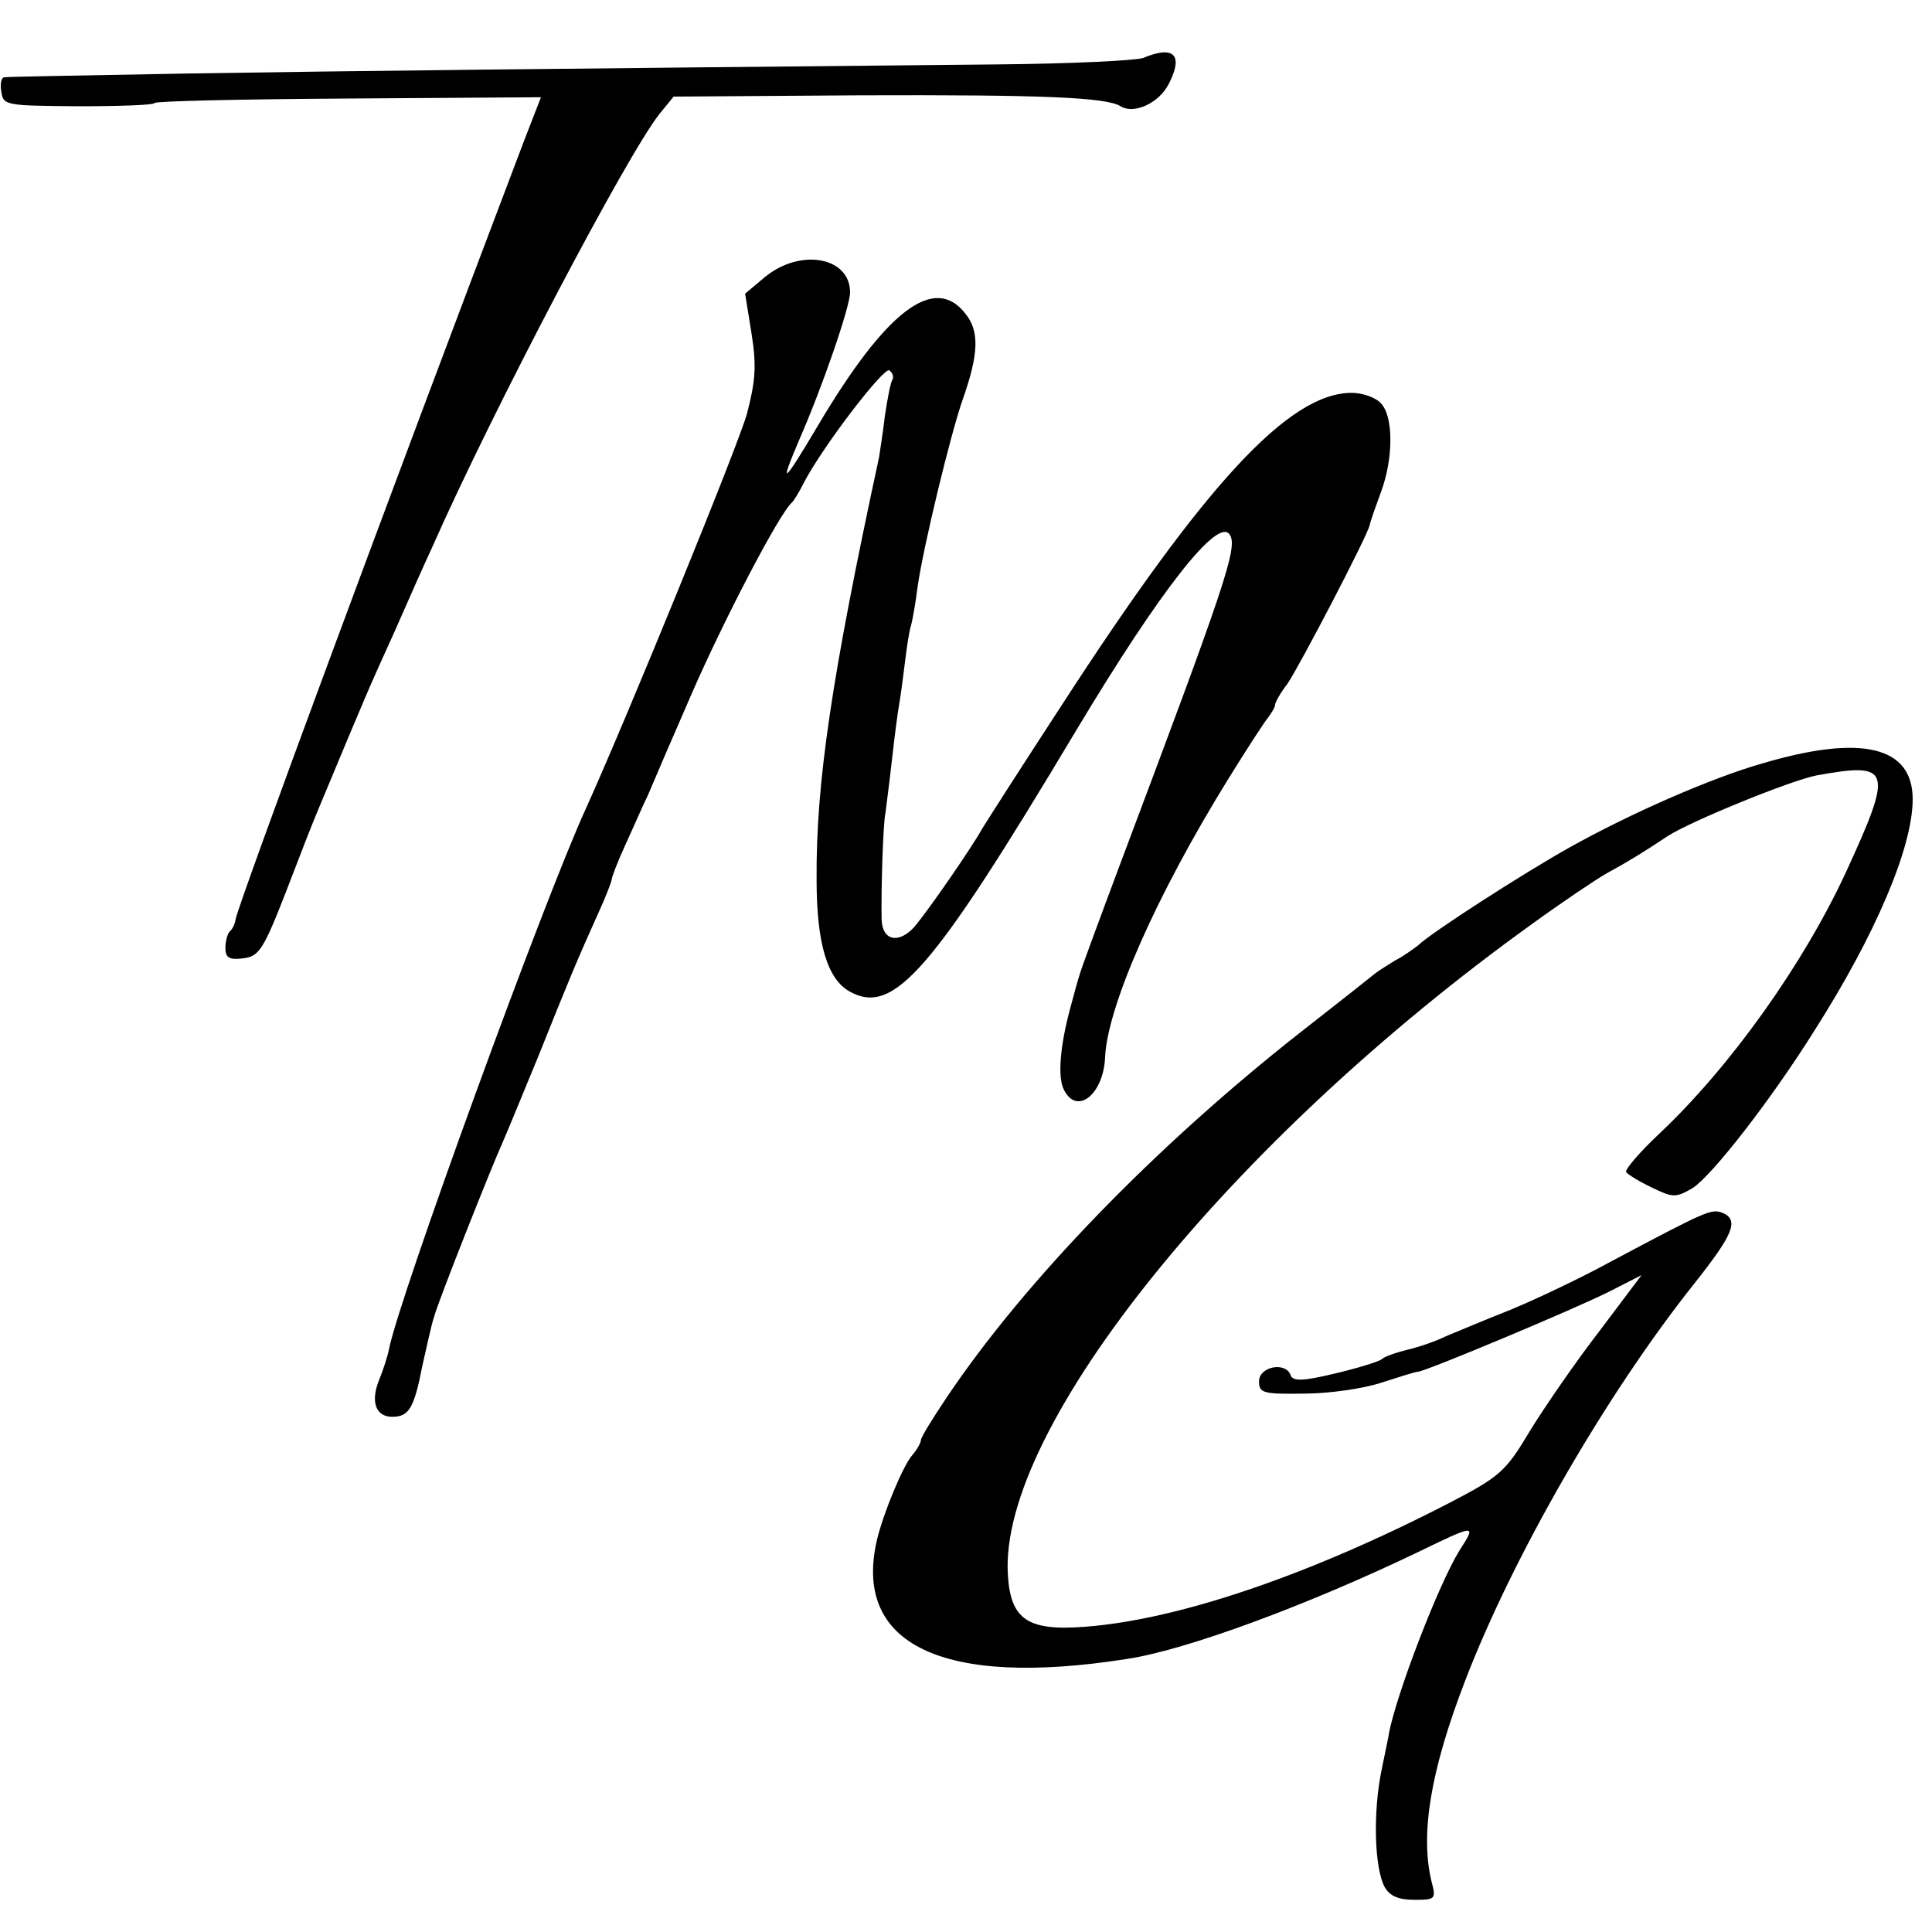
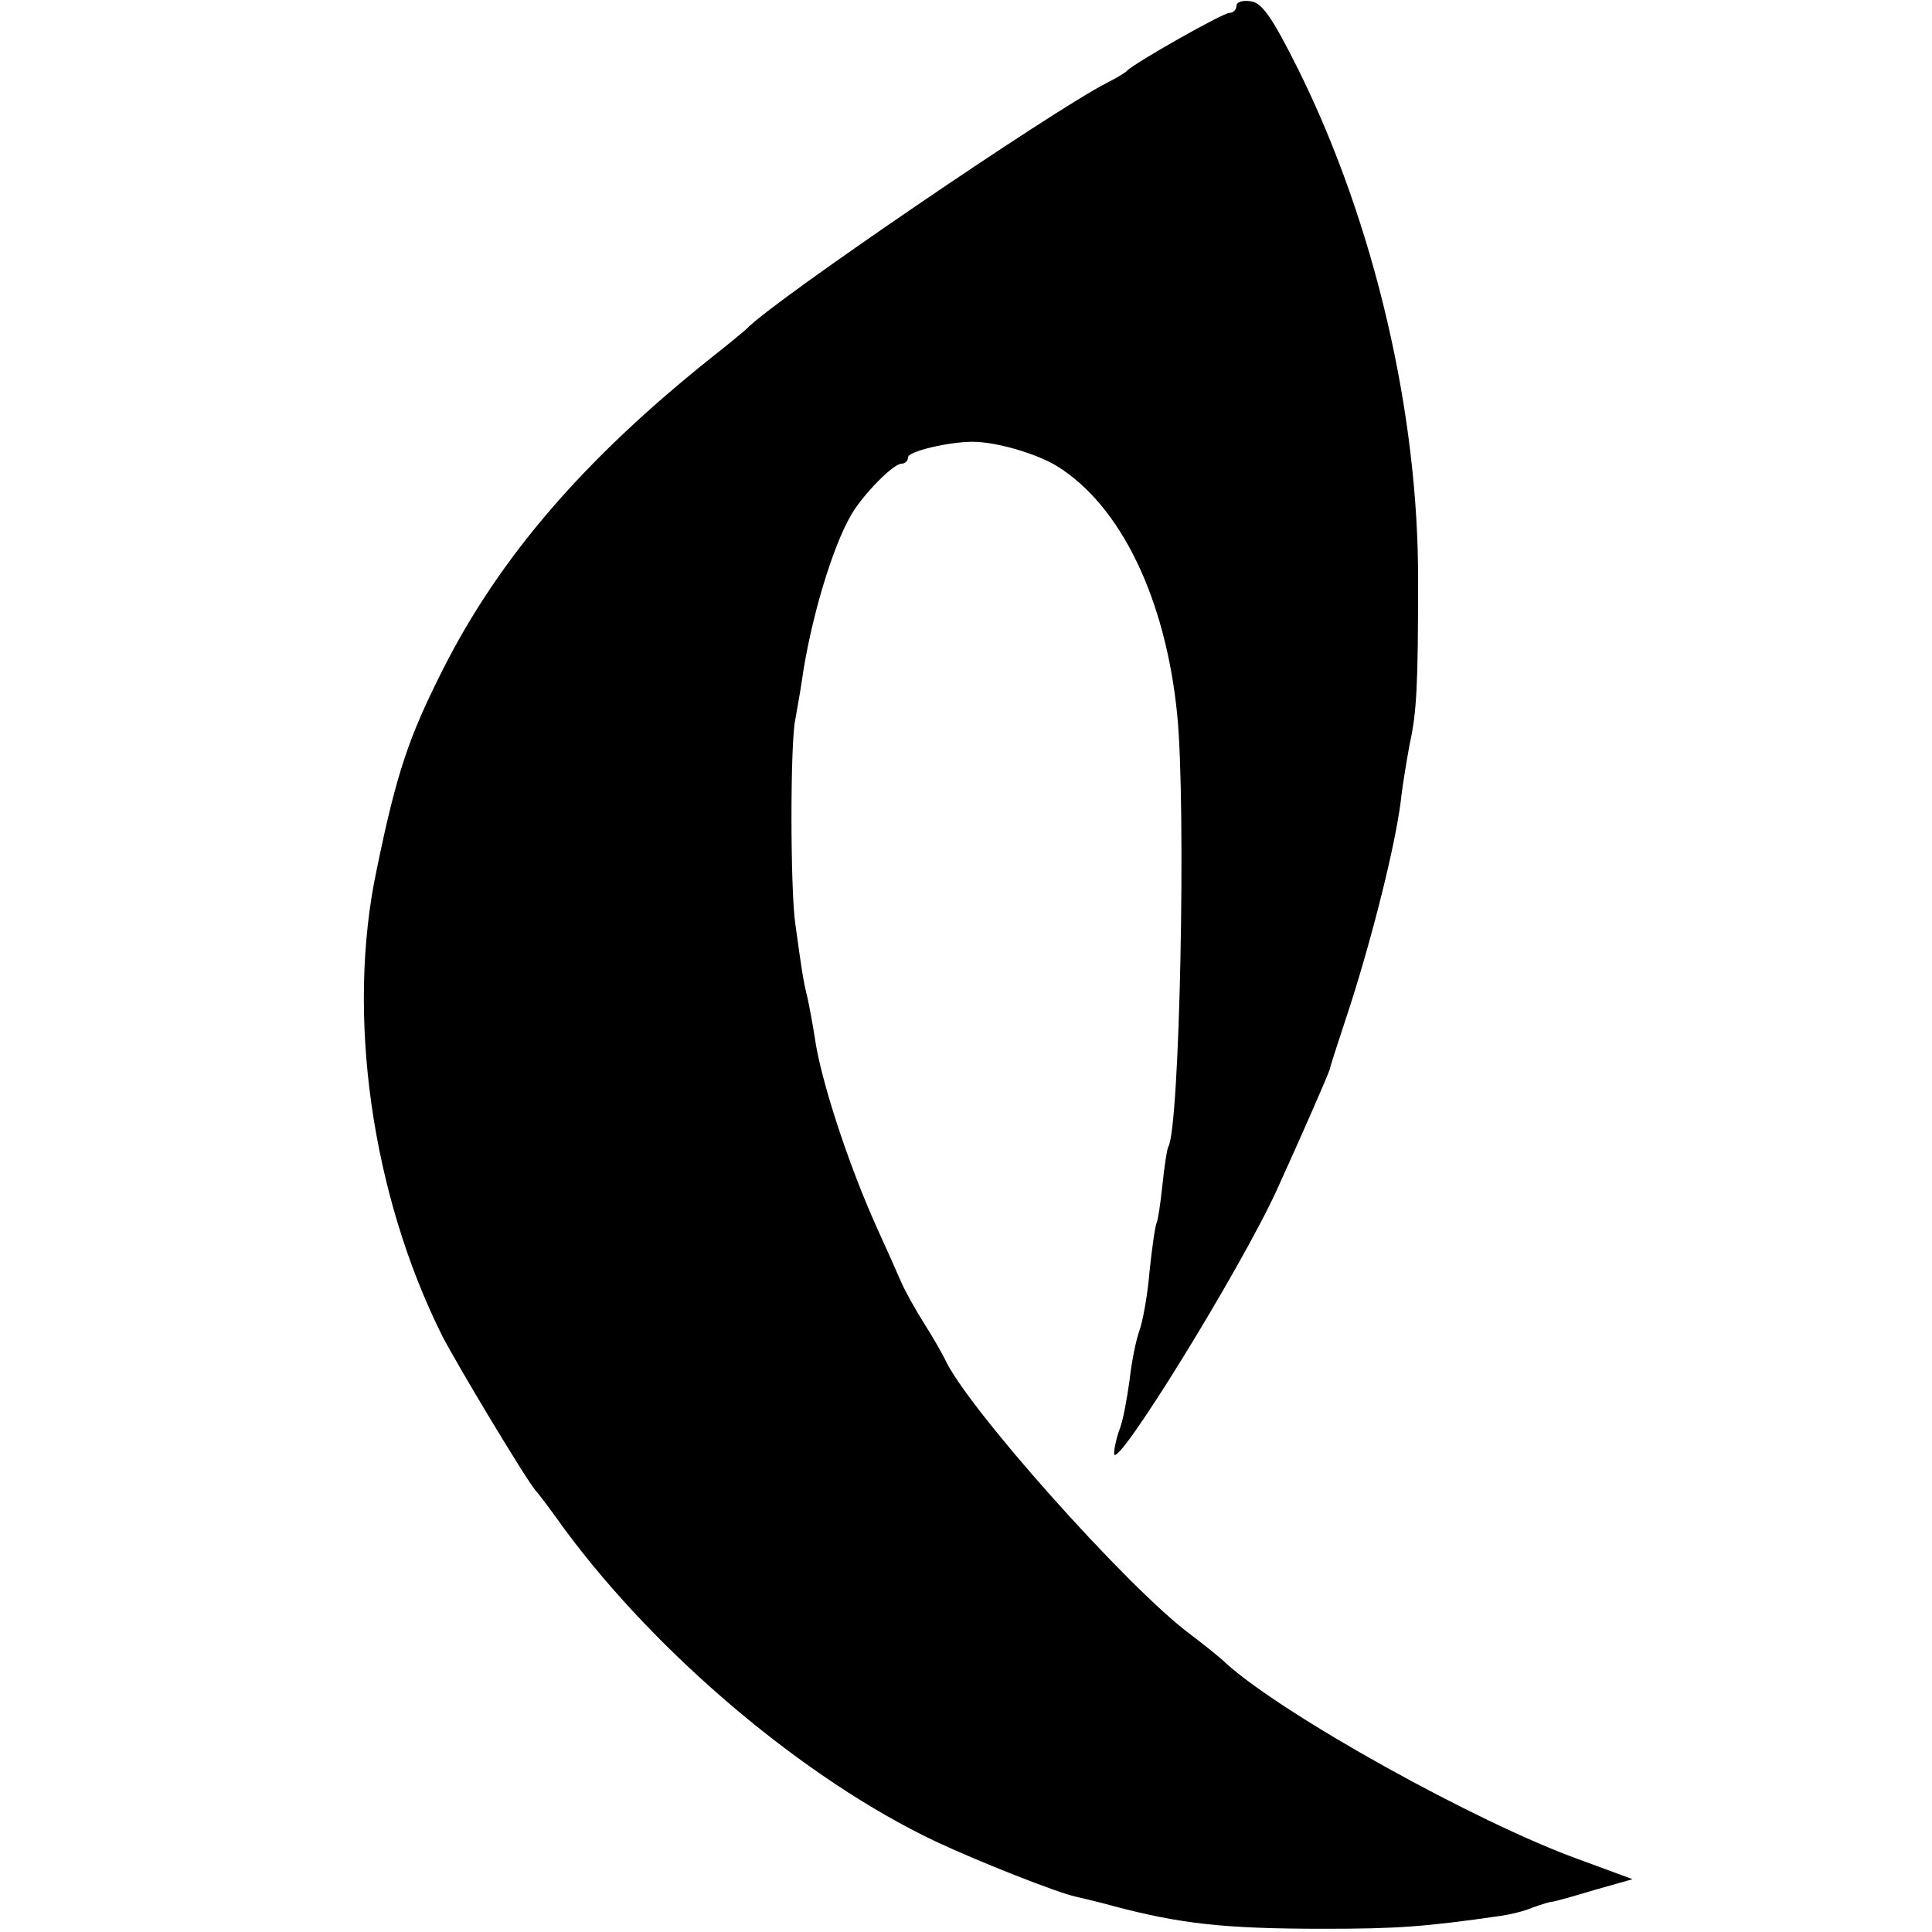
<svg xmlns="http://www.w3.org/2000/svg" version="1.0" width="300pt" height="300pt" viewBox="0 0 300 300" preserveAspectRatio="xMidYMid meet">
  <g transform="translate(0,300) scale(0.1,-0.1)" fill="#000000" stroke="none">
-     <path d="M1775 2910 c-11 -4 -112 -9 -225 -10 -719 -7 -997 -10 -1250 -14 -157 -3 -289 -5 -293 -6 -5 0 -7 -10 -5 -22 3 -22 7 -22 120 -23 65 0 118 2 118 5 0 3 135 6 300 7 l300 2 -26 -67 c-215 -566 -443 -1183 -448 -1209 -1 -7 -5 -16 -9 -19 -4 -4 -7 -16 -7 -26 0 -15 6 -19 28 -16 24 3 31 13 66 103 21 55 44 114 51 130 78 187 75 180 118 275 18 41 44 100 58 130 93 211 304 612 353 673 l22 27 290 2 c281 1 382 -3 404 -17 21 -13 60 5 75 35 23 45 8 60 -40 40z" />
-     <path d="M1188 2570 l-31 -26 10 -62 c8 -50 6 -74 -7 -124 -13 -48 -187 -474 -250 -613 -66 -144 -290 -759 -306 -840 -2 -11 -9 -32 -15 -47 -14 -34 -6 -58 20 -58 26 0 34 13 47 80 7 30 14 64 18 75 5 21 90 235 106 270 5 11 30 72 56 135 50 125 61 151 93 222 12 26 21 50 21 53 0 3 9 27 21 53 12 26 27 61 35 77 7 17 38 89 69 160 48 110 135 278 155 295 3 3 11 16 18 30 29 56 124 180 133 175 5 -4 7 -10 5 -14 -3 -4 -8 -30 -12 -57 -3 -27 -8 -56 -9 -64 -74 -343 -98 -506 -97 -656 0 -100 17 -155 52 -174 68 -37 127 31 350 404 133 222 223 336 240 305 12 -20 -9 -81 -170 -509 -34 -91 -63 -169 -64 -175 -2 -5 -8 -28 -14 -50 -16 -59 -20 -108 -10 -127 20 -41 62 -7 64 51 4 79 79 250 191 431 29 47 57 90 63 97 5 7 10 15 10 19 0 3 8 18 19 32 19 28 124 229 128 247 1 6 9 28 17 50 20 53 20 119 0 139 -8 9 -29 16 -45 16 -97 0 -227 -140 -451 -486 -62 -95 -117 -181 -123 -191 -16 -29 -83 -126 -105 -152 -24 -27 -50 -22 -51 11 -1 41 2 149 6 166 1 9 6 46 10 82 4 36 9 74 11 85 2 11 6 40 9 65 3 25 7 52 10 60 2 8 7 35 10 60 9 62 51 236 70 290 25 71 26 106 4 133 -48 62 -123 5 -229 -174 -54 -91 -61 -97 -29 -22 36 82 79 207 79 229 0 55 -77 69 -132 24z" />
-     <path d="M2738 1815 c-81 -23 -206 -78 -301 -131 -73 -41 -216 -133 -235 -152 -8 -6 -23 -17 -35 -23 -11 -7 -26 -16 -31 -20 -6 -5 -59 -47 -118 -93 -225 -177 -426 -385 -546 -563 -23 -34 -42 -65 -42 -69 0 -4 -6 -15 -13 -23 -15 -17 -45 -90 -55 -131 -39 -164 102 -231 388 -186 93 14 281 84 450 165 93 45 93 45 66 3 -32 -52 -96 -218 -109 -282 0 -3 -6 -30 -12 -60 -13 -64 -11 -150 5 -180 8 -14 21 -20 46 -20 33 0 34 1 27 28 -18 73 -2 172 52 312 74 193 219 445 356 617 61 77 70 99 43 110 -17 6 -24 3 -169 -74 -49 -27 -121 -61 -160 -77 -38 -15 -83 -34 -100 -41 -16 -8 -43 -17 -60 -21 -16 -4 -35 -10 -40 -15 -6 -4 -39 -14 -73 -22 -50 -12 -65 -12 -68 -2 -8 21 -49 13 -49 -10 0 -18 6 -20 70 -19 39 0 93 8 120 17 28 9 53 17 57 17 13 1 247 99 298 125 l49 25 -67 -89 c-37 -48 -85 -118 -107 -154 -37 -62 -46 -70 -125 -111 -215 -111 -419 -181 -565 -192 -89 -7 -116 11 -120 81 -14 228 347 675 815 1011 47 34 99 69 115 78 33 18 56 32 95 58 36 23 190 86 231 94 116 21 119 10 46 -149 -66 -143 -179 -302 -289 -406 -32 -30 -55 -57 -53 -61 3 -4 21 -15 40 -24 33 -16 37 -16 63 -1 29 18 120 134 189 244 95 149 153 285 153 360 0 82 -79 101 -232 56z" />
+     <path d="M1920 2991 c0 -6 -5 -11 -11 -11 -10 0 -148 -78 -159 -90 -3 -3 -16 -11 -30 -18 -85 -43 -522 -341 -560 -382 -3 -3 -27 -23 -55 -45 -198 -158 -329 -310 -417 -484 -53 -105 -72 -160 -103 -311 -48 -225 -8 -505 102 -725 24 -46 127 -218 145 -240 5 -5 25 -32 45 -60 145 -196 373 -388 575 -484 68 -32 190 -80 218 -86 8 -2 35 -8 60 -15 102 -27 170 -35 325 -35 114 0 157 3 275 20 14 2 36 7 50 13 14 5 27 9 30 9 3 0 32 8 65 18 l60 17 -84 31 c-158 57 -457 223 -547 304 -10 10 -37 31 -58 47 -97 73 -346 352 -379 426 -4 8 -18 33 -32 55 -14 22 -30 51 -36 65 -6 14 -23 52 -38 85 -44 98 -87 229 -96 295 -3 19 -8 46 -11 60 -7 28 -9 43 -19 115 -8 55 -8 283 0 318 2 12 7 39 10 59 13 93 47 208 77 259 18 31 65 79 78 79 5 0 10 4 10 10 0 9 63 24 100 24 37 0 98 -18 130 -37 100 -61 170 -206 188 -387 14 -142 4 -643 -14 -671 -2 -4 -6 -30 -9 -59 -3 -29 -7 -55 -9 -59 -2 -3 -7 -37 -11 -75 -3 -38 -11 -80 -16 -93 -5 -14 -12 -48 -15 -76 -4 -29 -10 -62 -15 -75 -5 -13 -9 -31 -9 -39 0 -32 197 287 253 410 36 79 79 177 82 187 0 3 15 48 32 100 36 113 69 246 78 315 3 28 10 68 14 90 11 49 13 94 13 252 1 262 -68 556 -185 793 -41 82 -57 106 -75 108 -12 2 -22 -1 -22 -7z" />
  </g>
</svg>
